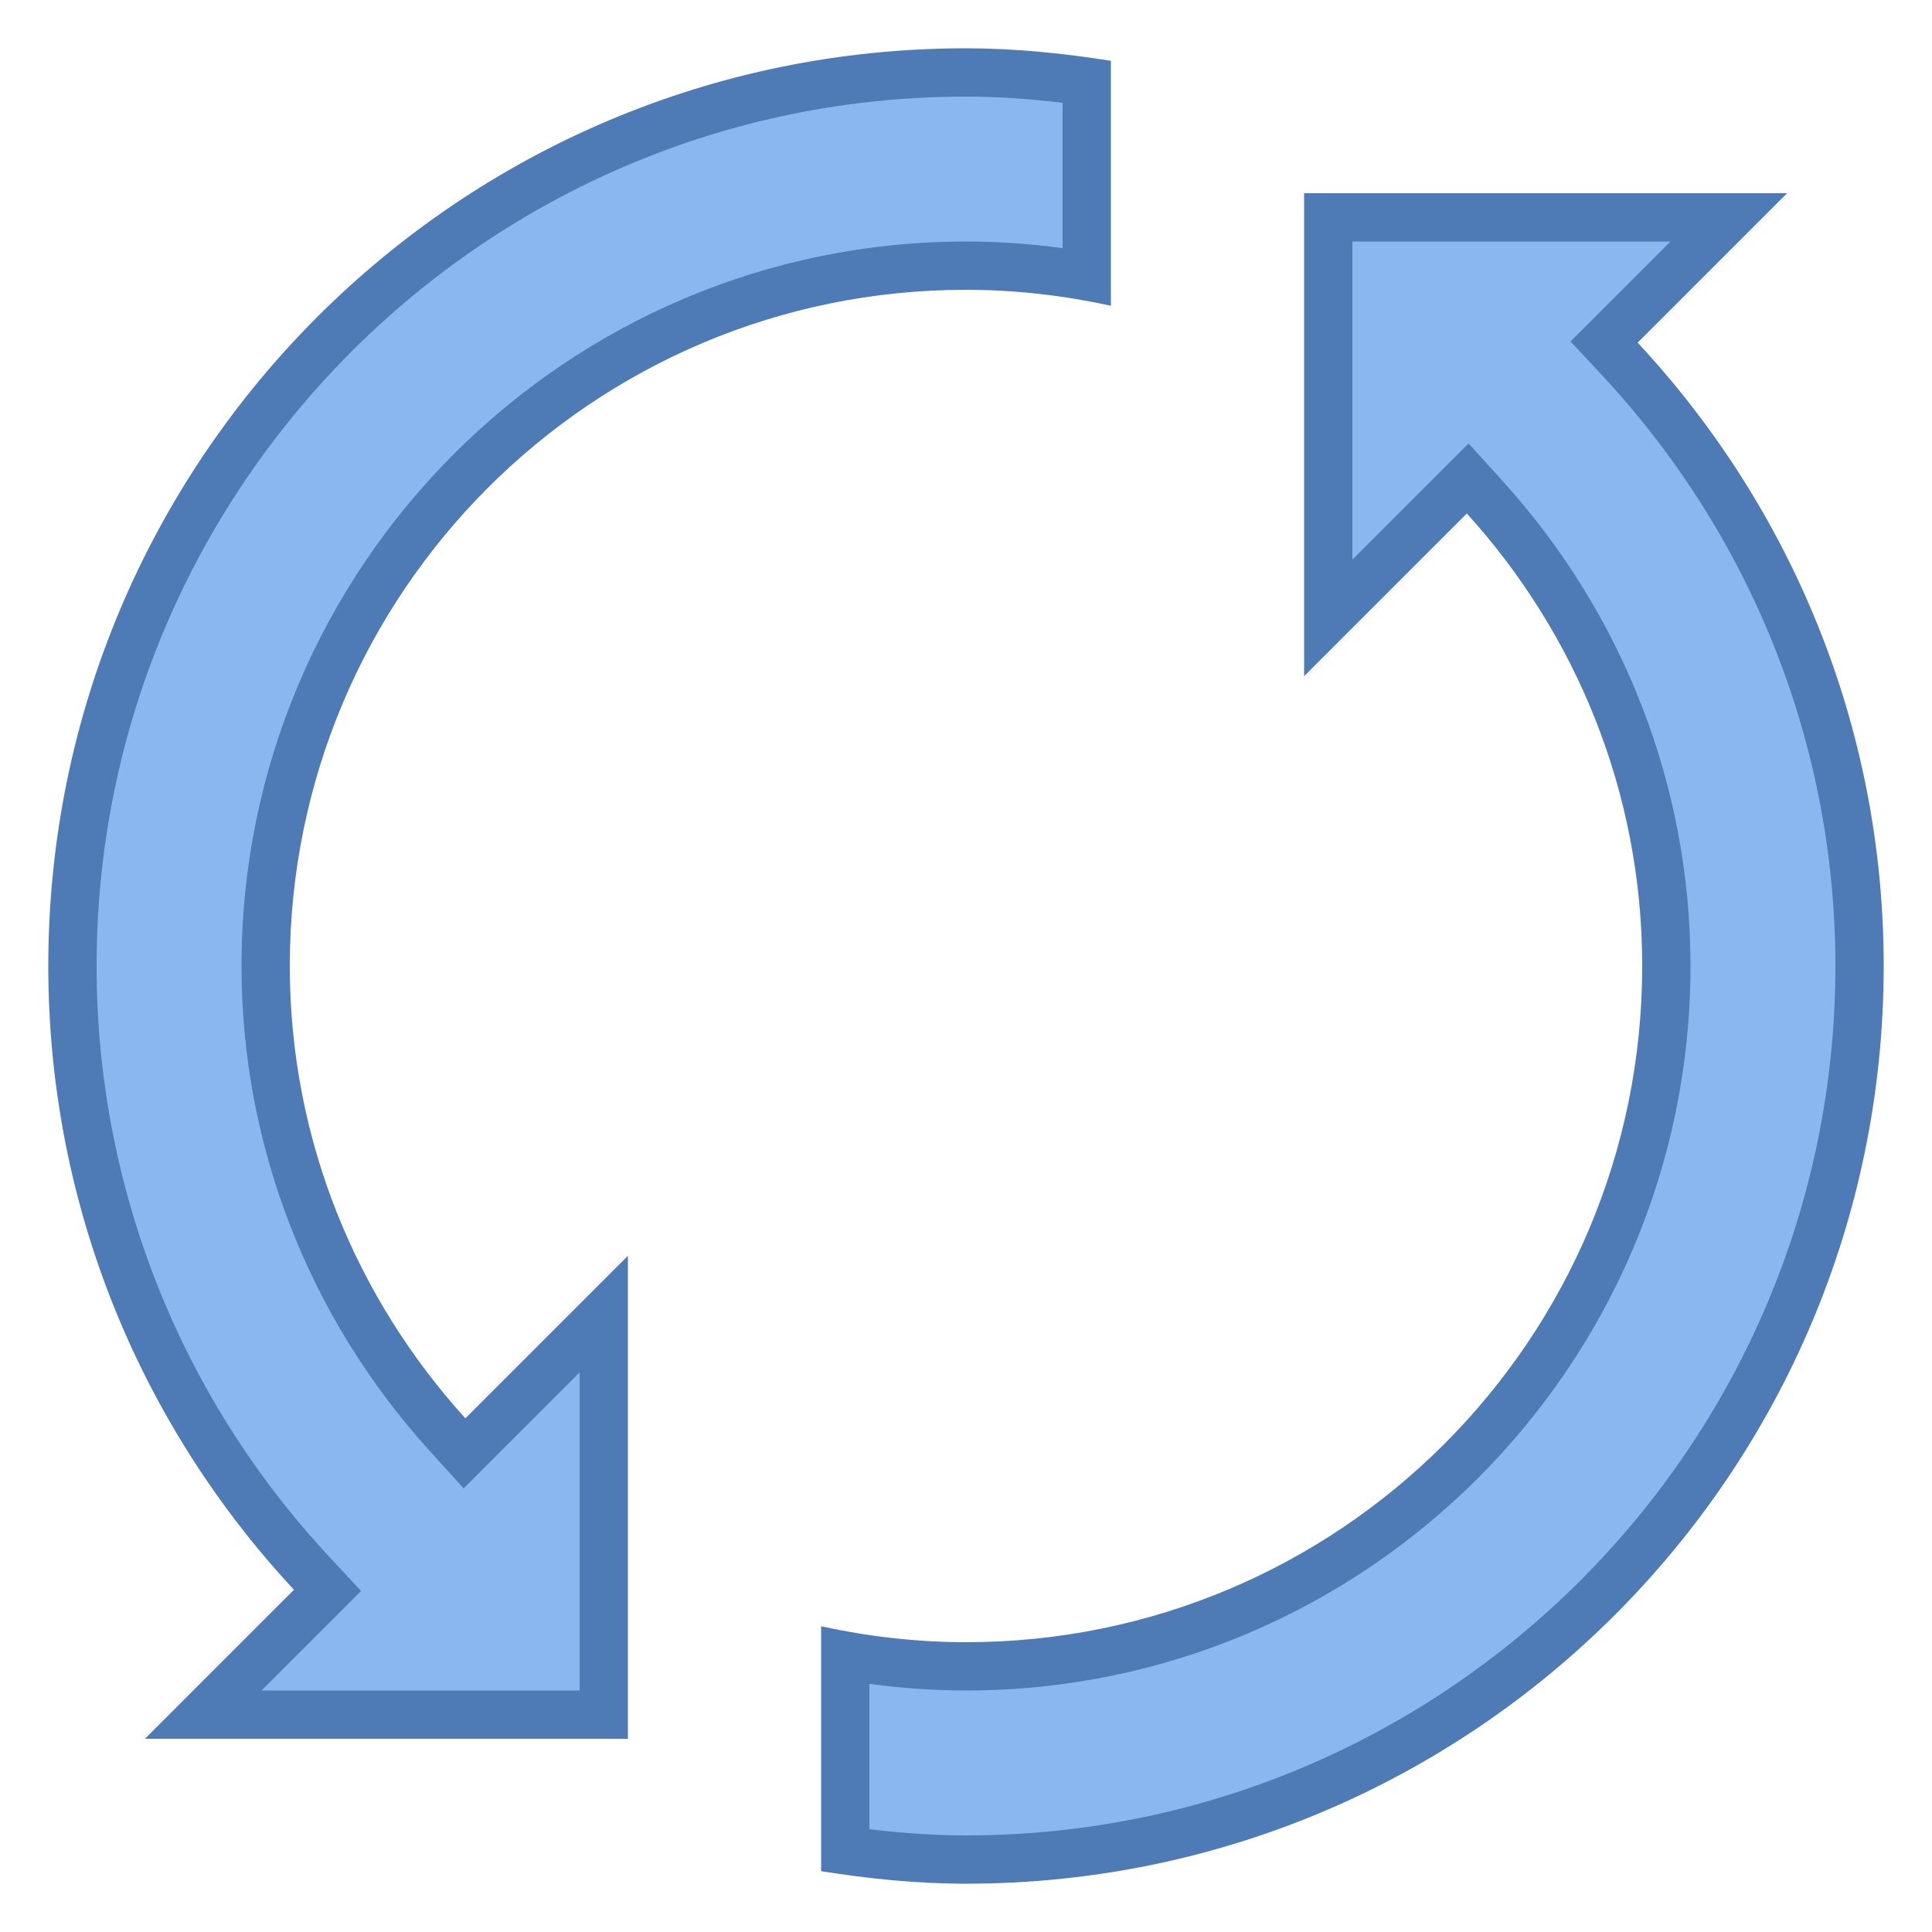
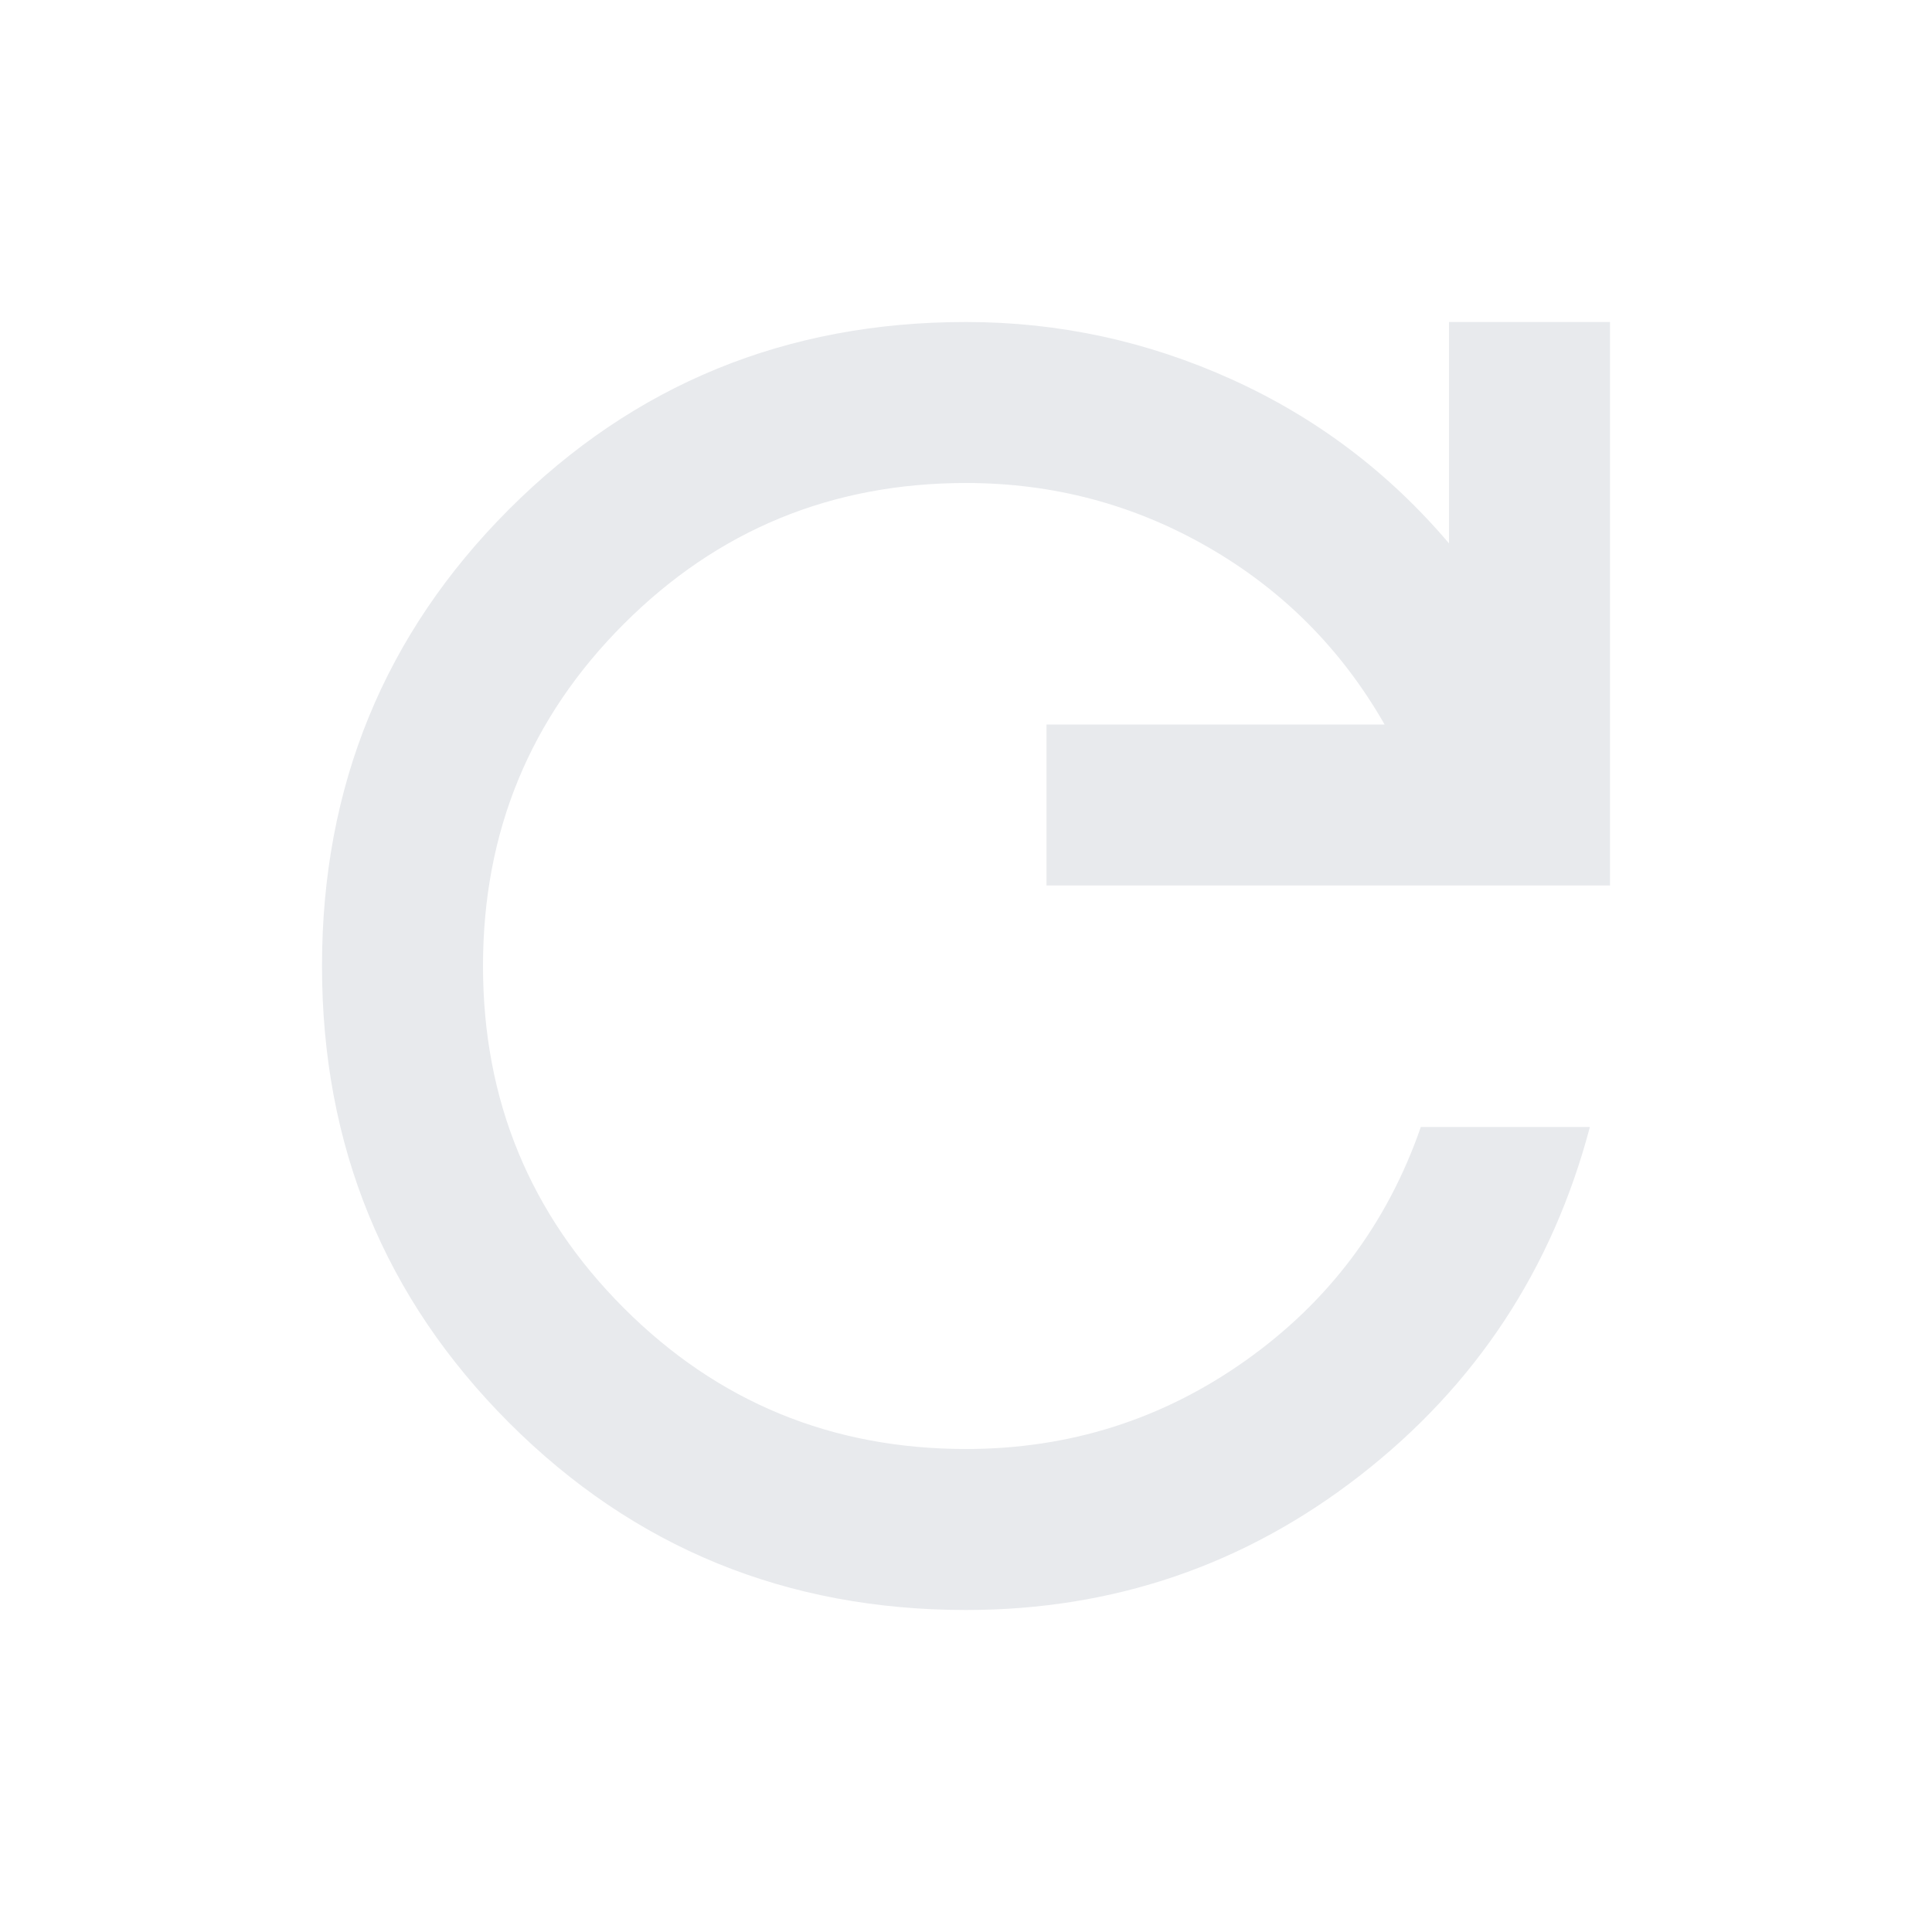
- <svg xmlns="http://www.w3.org/2000/svg" viewBox="0 0 40 40" width="16px" height="16px">
-   <path fill="#8bb7f0" d="M4.207,35.5l2.573-2.574l-0.328-0.353C3.259,29.143,1.5,24.677,1.5,20C1.5,9.799,9.799,1.5,20,1.5 c0.776,0,1.598,0.062,2.5,0.19v4.032C21.661,5.575,20.823,5.5,20,5.5C12.005,5.5,5.5,12.005,5.5,20 c0,3.578,1.337,7.023,3.765,9.701l0.353,0.389l2.883-2.883V35.5H4.207z" />
-   <path fill="#4e7ab5" d="M20,2c0.627,0,1.287,0.042,2,0.129v3.009C21.33,5.046,20.661,5,20,5C11.729,5,5,11.729,5,20 c0,3.702,1.383,7.267,3.894,10.037l0.705,0.778l0.743-0.743L12,28.414V35H5.414l1.379-1.379l0.682-0.682l-0.657-0.706 C3.711,28.895,2,24.551,2,20C2,10.075,10.075,2,20,2 M20,1C9.507,1,1,9.507,1,20c0,4.994,1.934,9.527,5.086,12.914L3,36h10V26 l-3.365,3.365C7.387,26.885,6,23.612,6,20c0-7.732,6.268-14,14-14c1.031,0,2.033,0.119,3,0.33V1.259C22.02,1.104,21.023,1,20,1 L20,1z" />
-   <g>
-     <path fill="#8bb7f0" d="M20,38.5c-0.776,0-1.598-0.062-2.5-0.19v-4.032c0.839,0.147,1.677,0.222,2.5,0.222 c7.995,0,14.5-6.505,14.5-14.5c0-3.583-1.336-7.03-3.761-9.706l-0.353-0.389L27.5,12.793V4.5h8.293l-2.581,2.582l0.328,0.354 C36.738,10.872,38.5,15.334,38.5,20C38.5,30.201,30.201,38.5,20,38.5z" />
-     <path fill="#4e7ab5" d="M34.586,5l-1.387,1.387l-0.682,0.682l0.657,0.706C36.286,11.119,38,15.461,38,20 c0,9.925-8.075,18-18,18c-0.627,0-1.287-0.042-2-0.129v-3.009C18.67,34.954,19.339,35,20,35c8.271,0,15-6.729,15-15 c0-3.708-1.381-7.274-3.89-10.041l-0.705-0.778l-0.743,0.743L28,11.586V5H34.586 M37,4H27v10l3.369-3.369 C32.618,13.111,34,16.388,34,20c0,7.732-6.268,14-14,14c-1.031,0-2.033-0.119-3-0.33v5.071C17.98,38.896,18.977,39,20,39 c10.493,0,19-8.507,19-19c0-4.993-1.942-9.519-5.094-12.906L37,4L37,4z" />
-   </g>
+ <svg xmlns="http://www.w3.org/2000/svg" height="24px" viewBox="0 -960 960 960" width="24px" fill="#e8eaed">
+   <path d="M480-160q-134 0-227-93t-93-227q0-134 93-227t227-93q69 0 132 28.5T720-690v-110h80v280H520v-80h168q-32-56-87.5-88T480-720q-100 0-170 70t-70 170q0 100 70 170t170 70q77 0 139-44t87-116h84q-28 106-114 173t-196 67Z" />
</svg>
